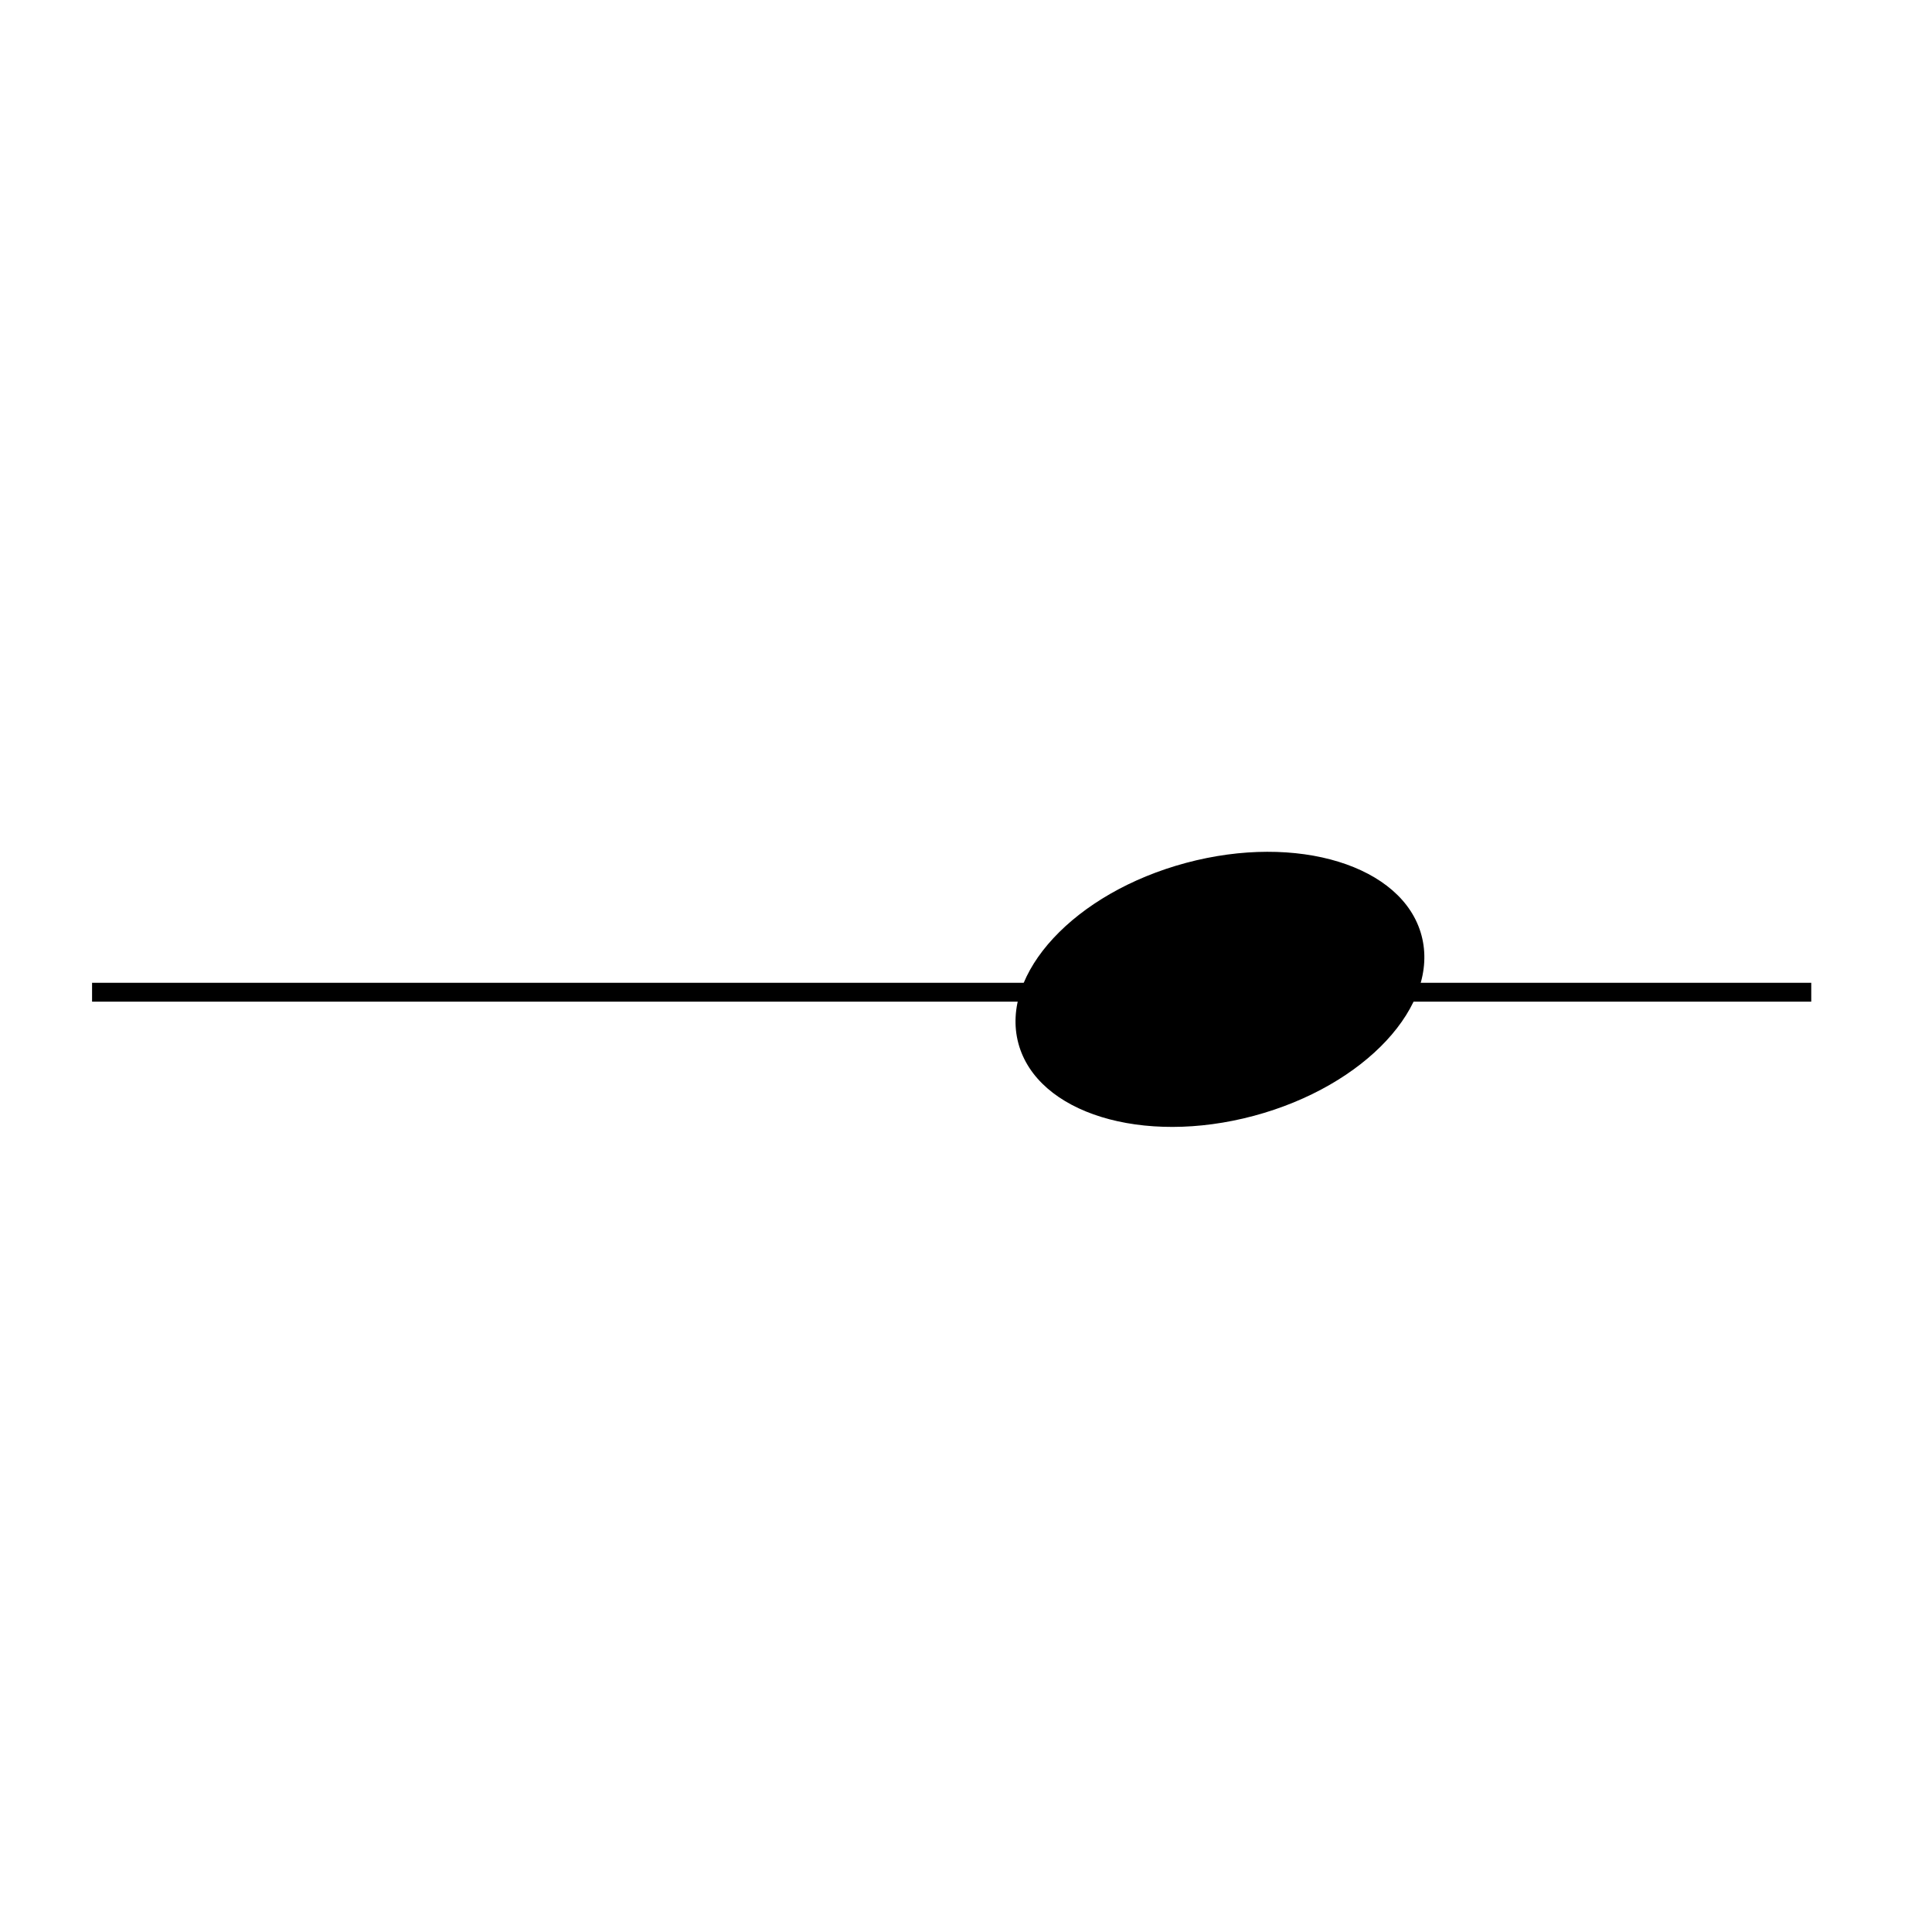
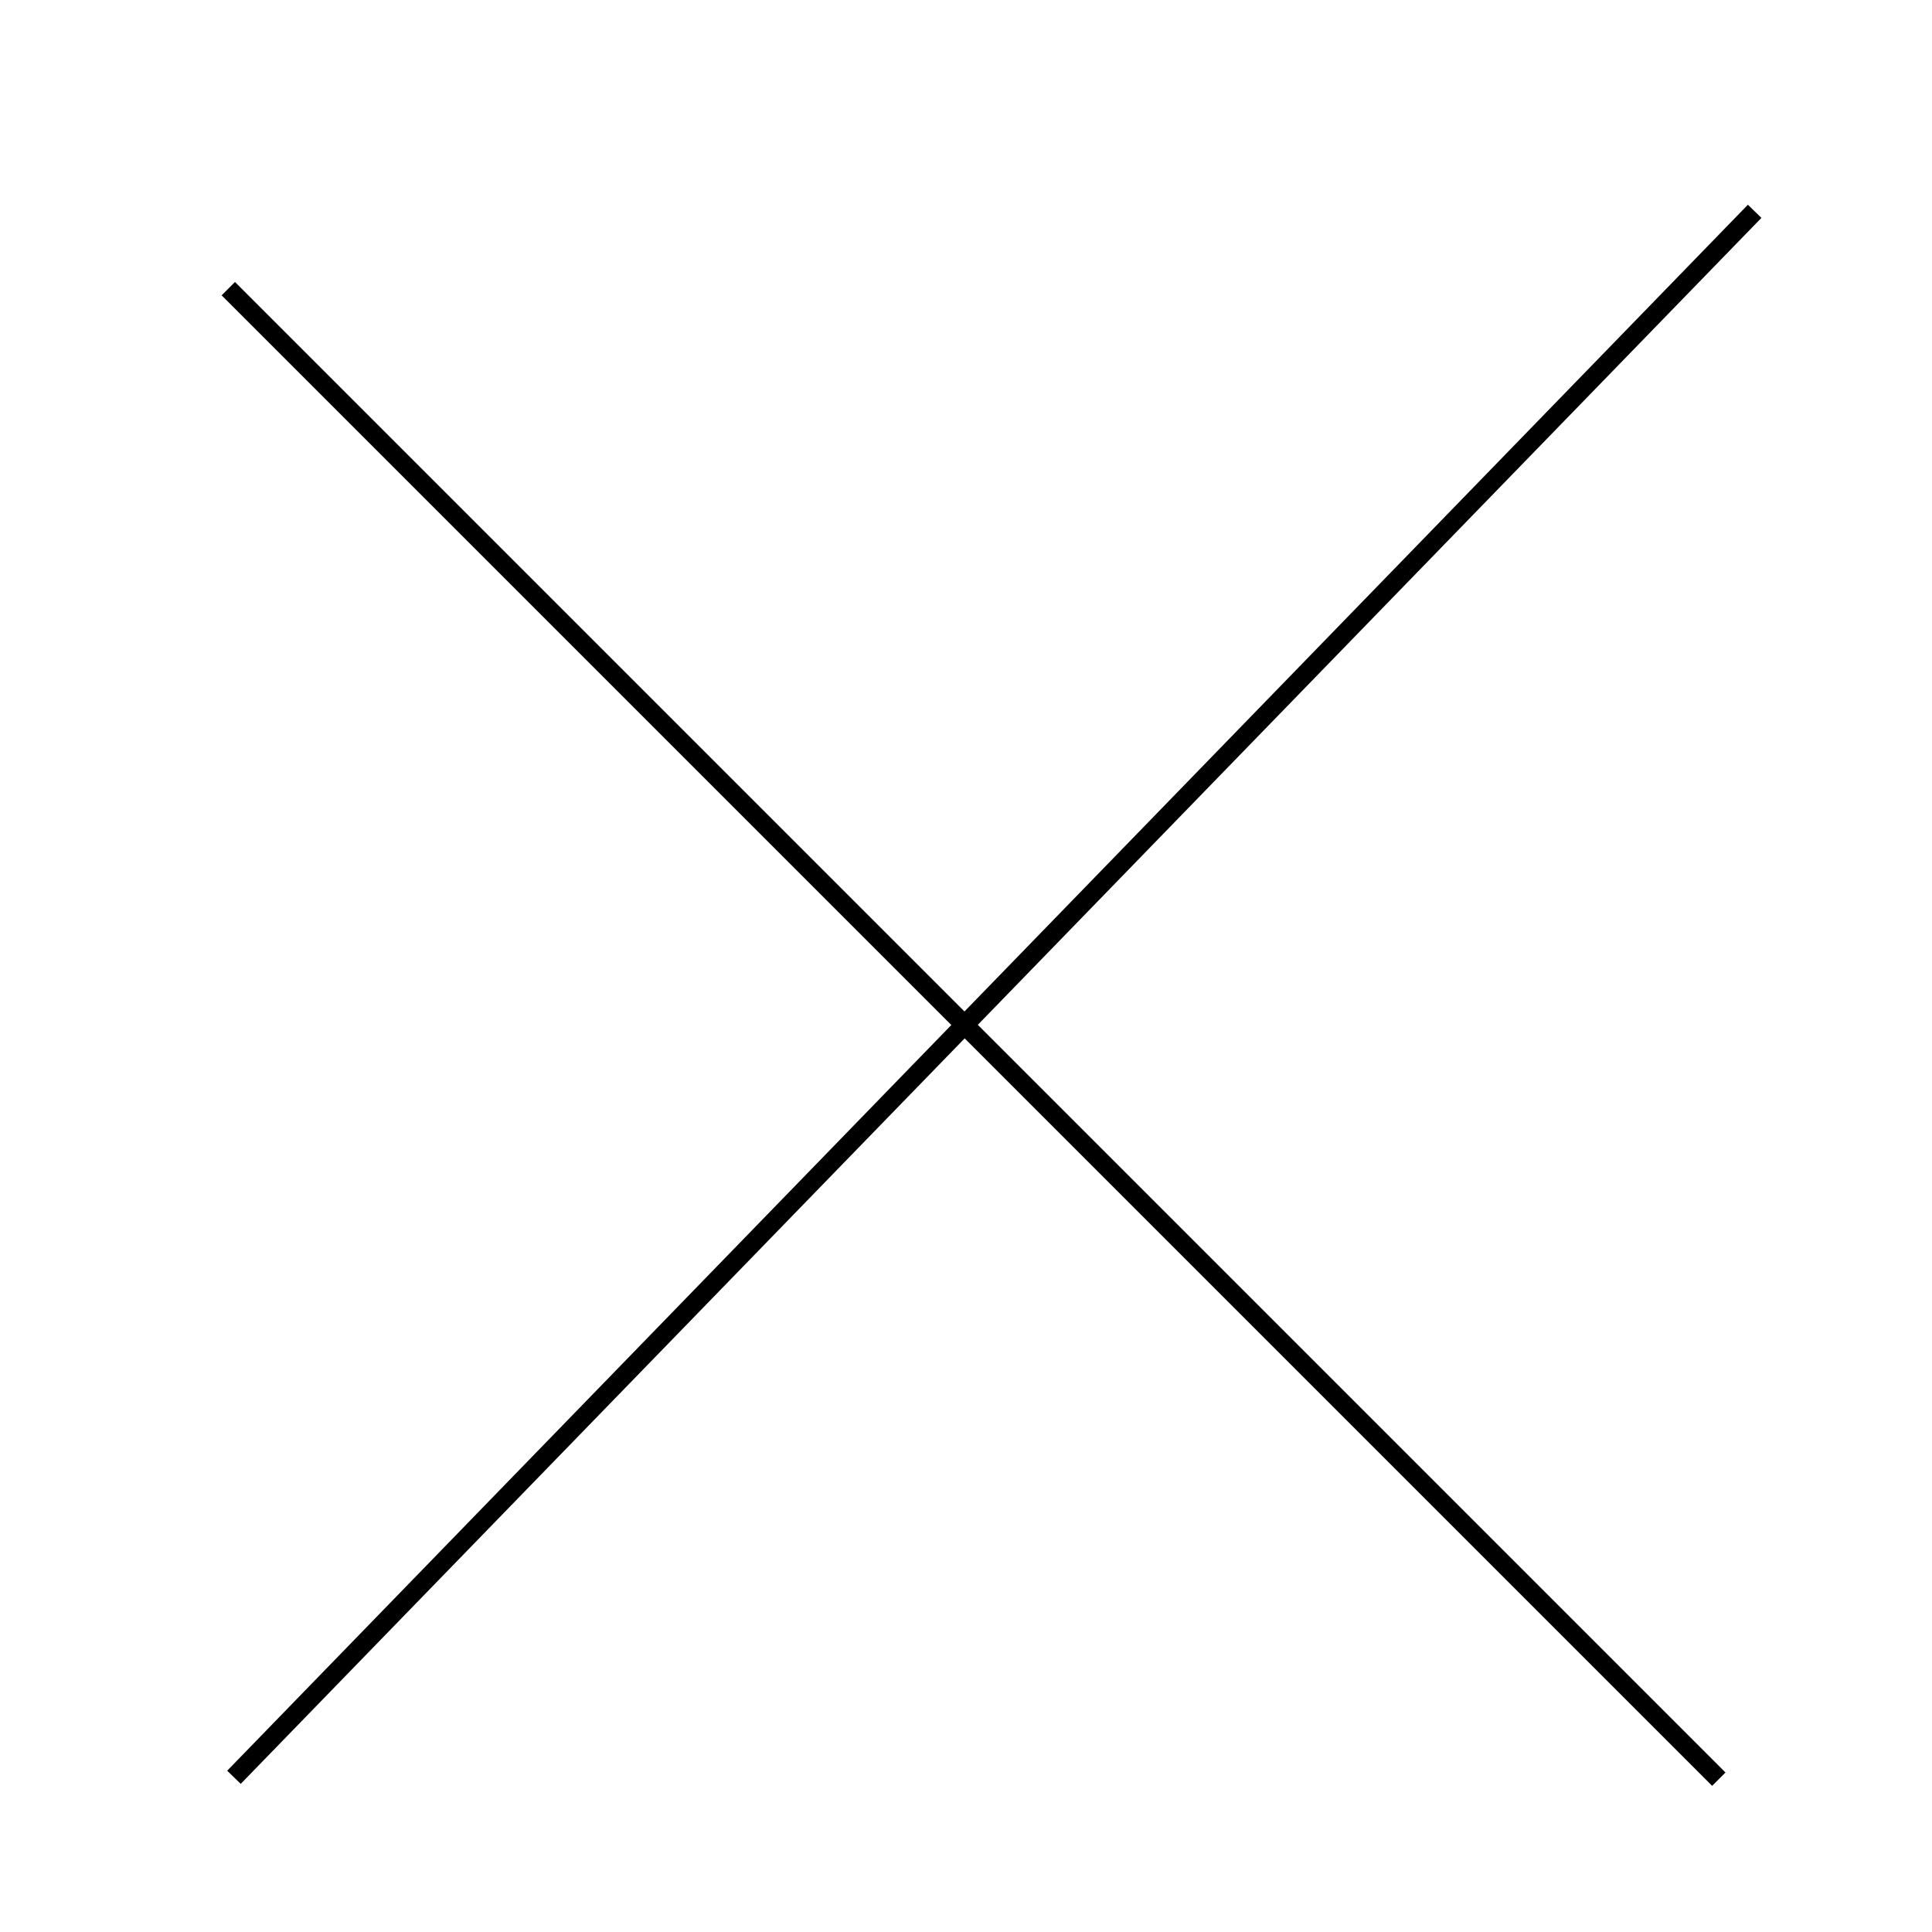
<svg xmlns="http://www.w3.org/2000/svg" id="Layer_1" version="1.1" viewBox="0 0 1024 1024">
  <defs>
    <style>
      .st0 {
        fill: none;
        stroke: #000;
        stroke-miterlimit: 10;
        stroke-width: 10px;
      }
    </style>
  </defs>
-   <line class="st0" x1="48.8" y1="525.9" x2="960" y2="525.9" />
-   <ellipse cx="646.6" cy="524.4" rx="110.6" ry="69.4" transform="translate(-113.7 185.2) rotate(-15)" />
+   <line class="st0" x1="121" y1="153" x2="911" y2="943" />
+   <line class="st0" x1="930" y1="112" x2="124" y2="942" />
</svg>
